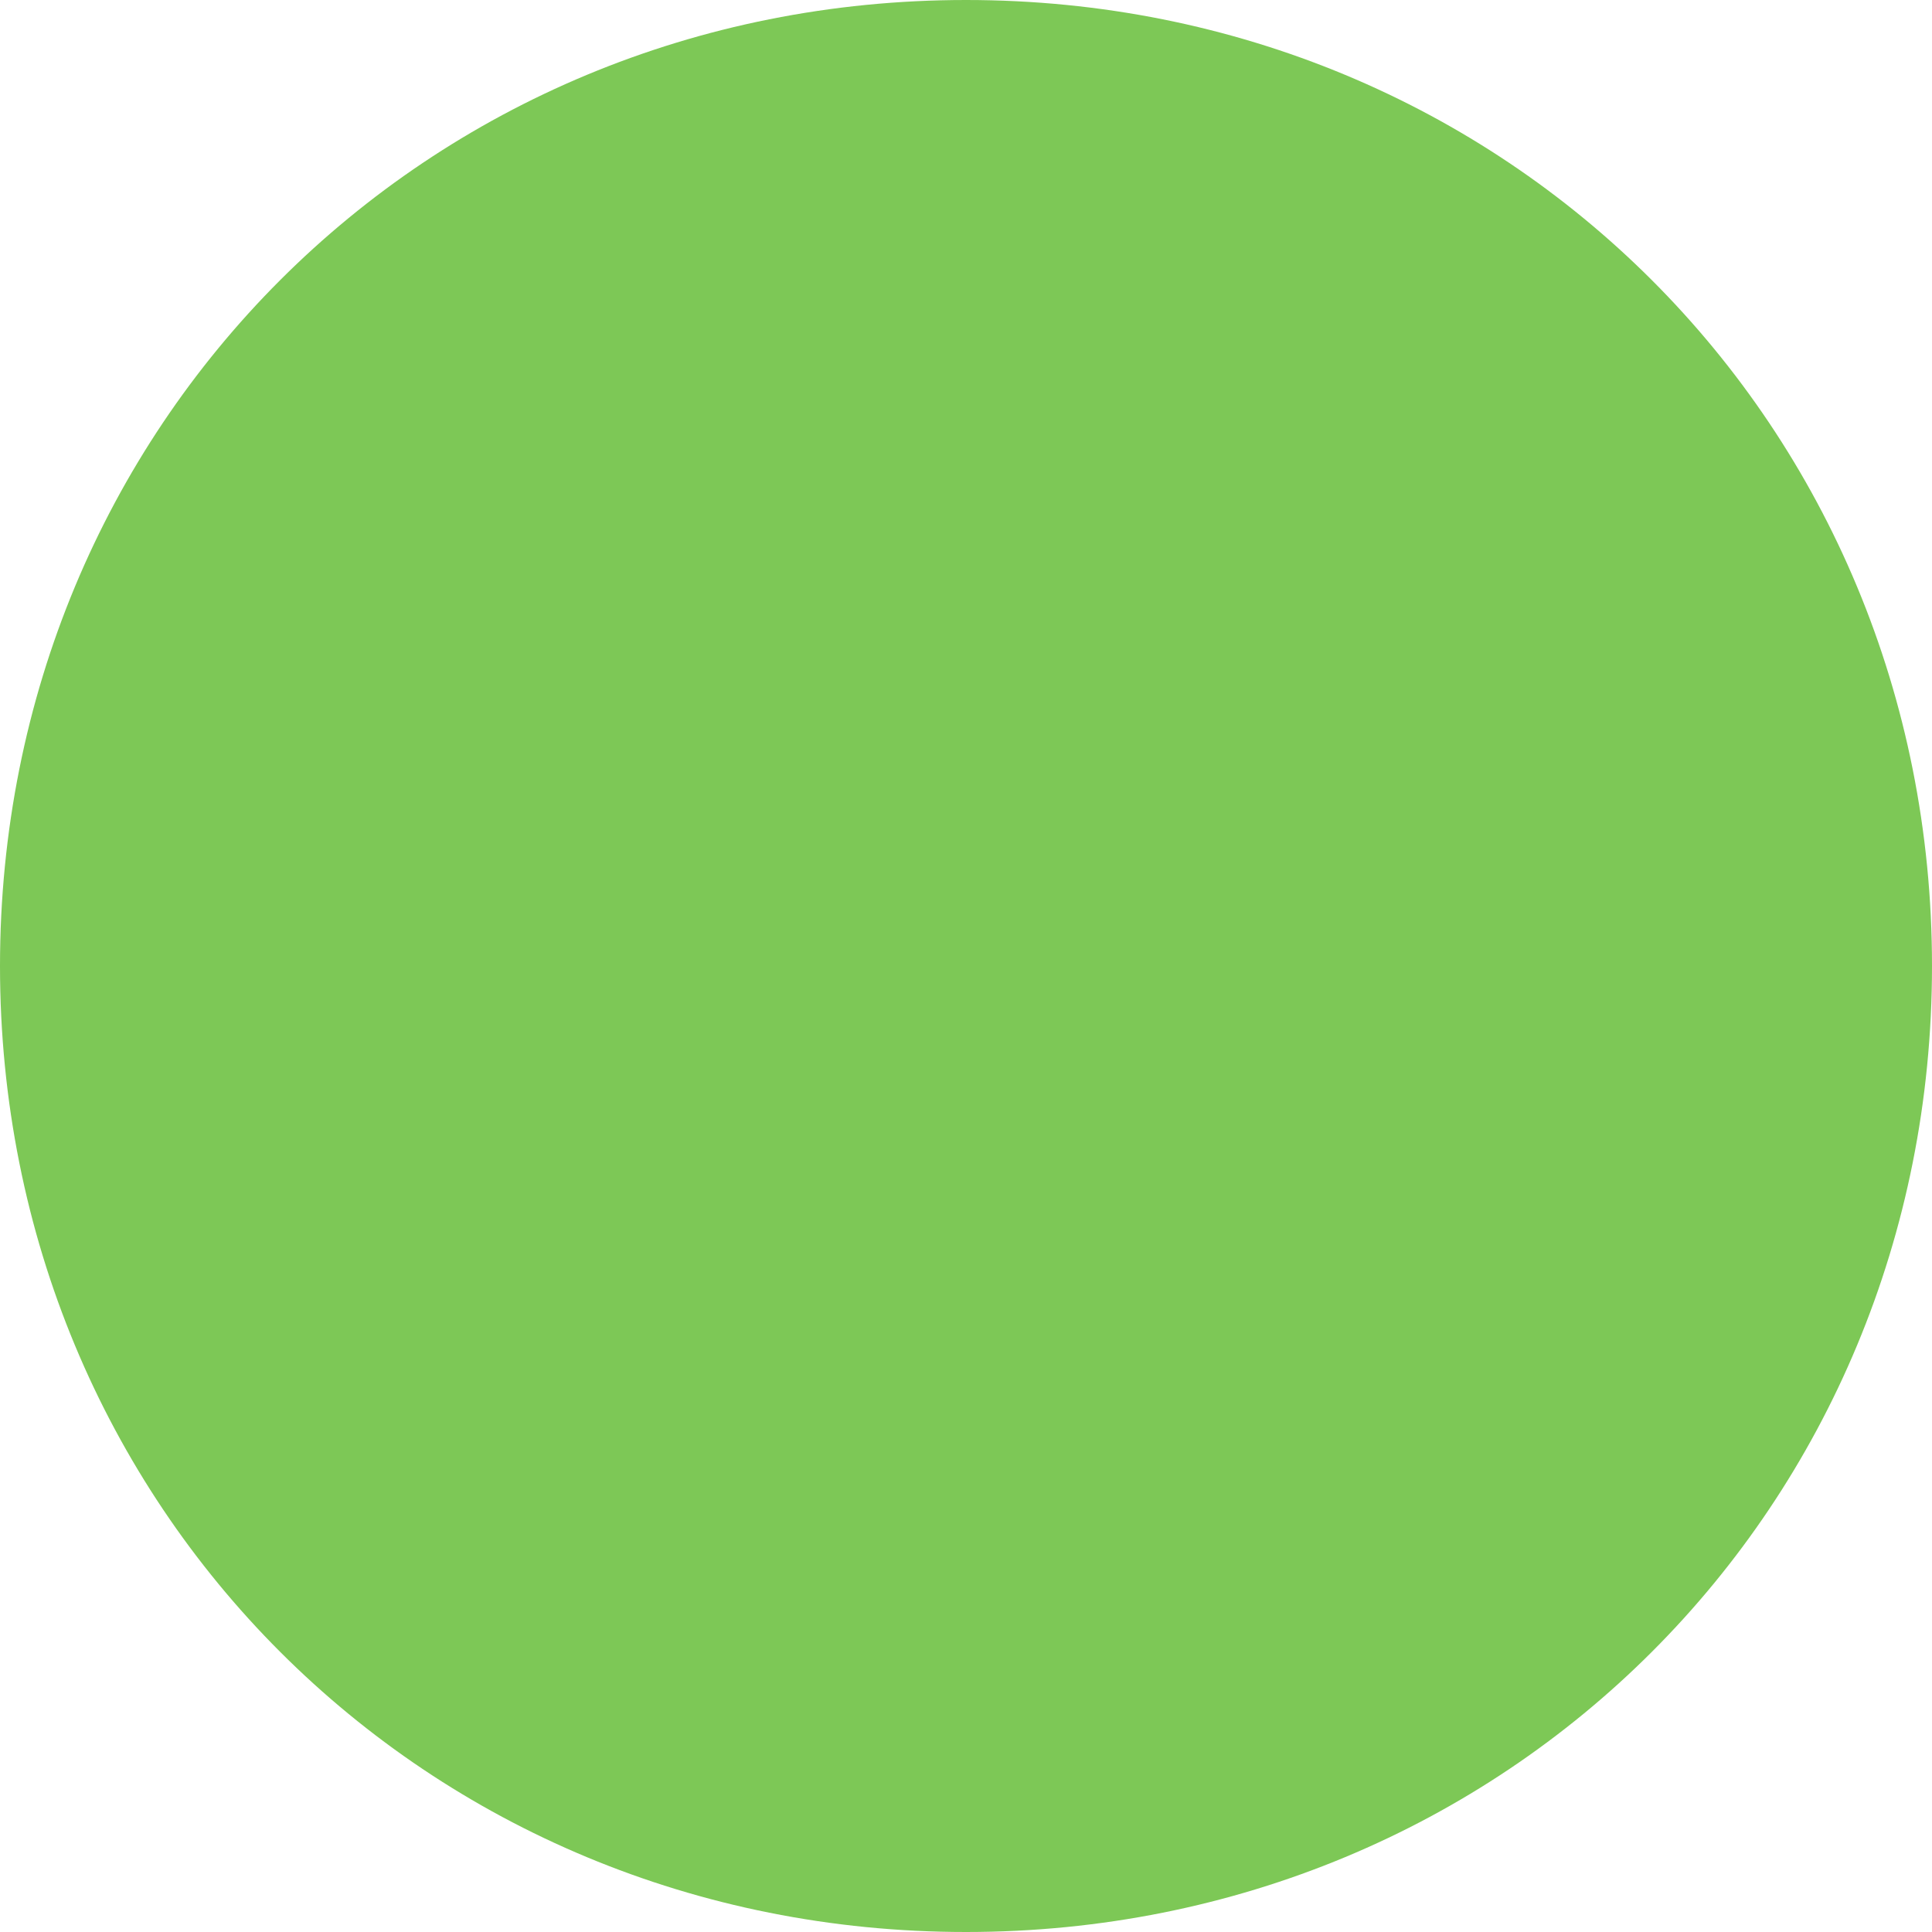
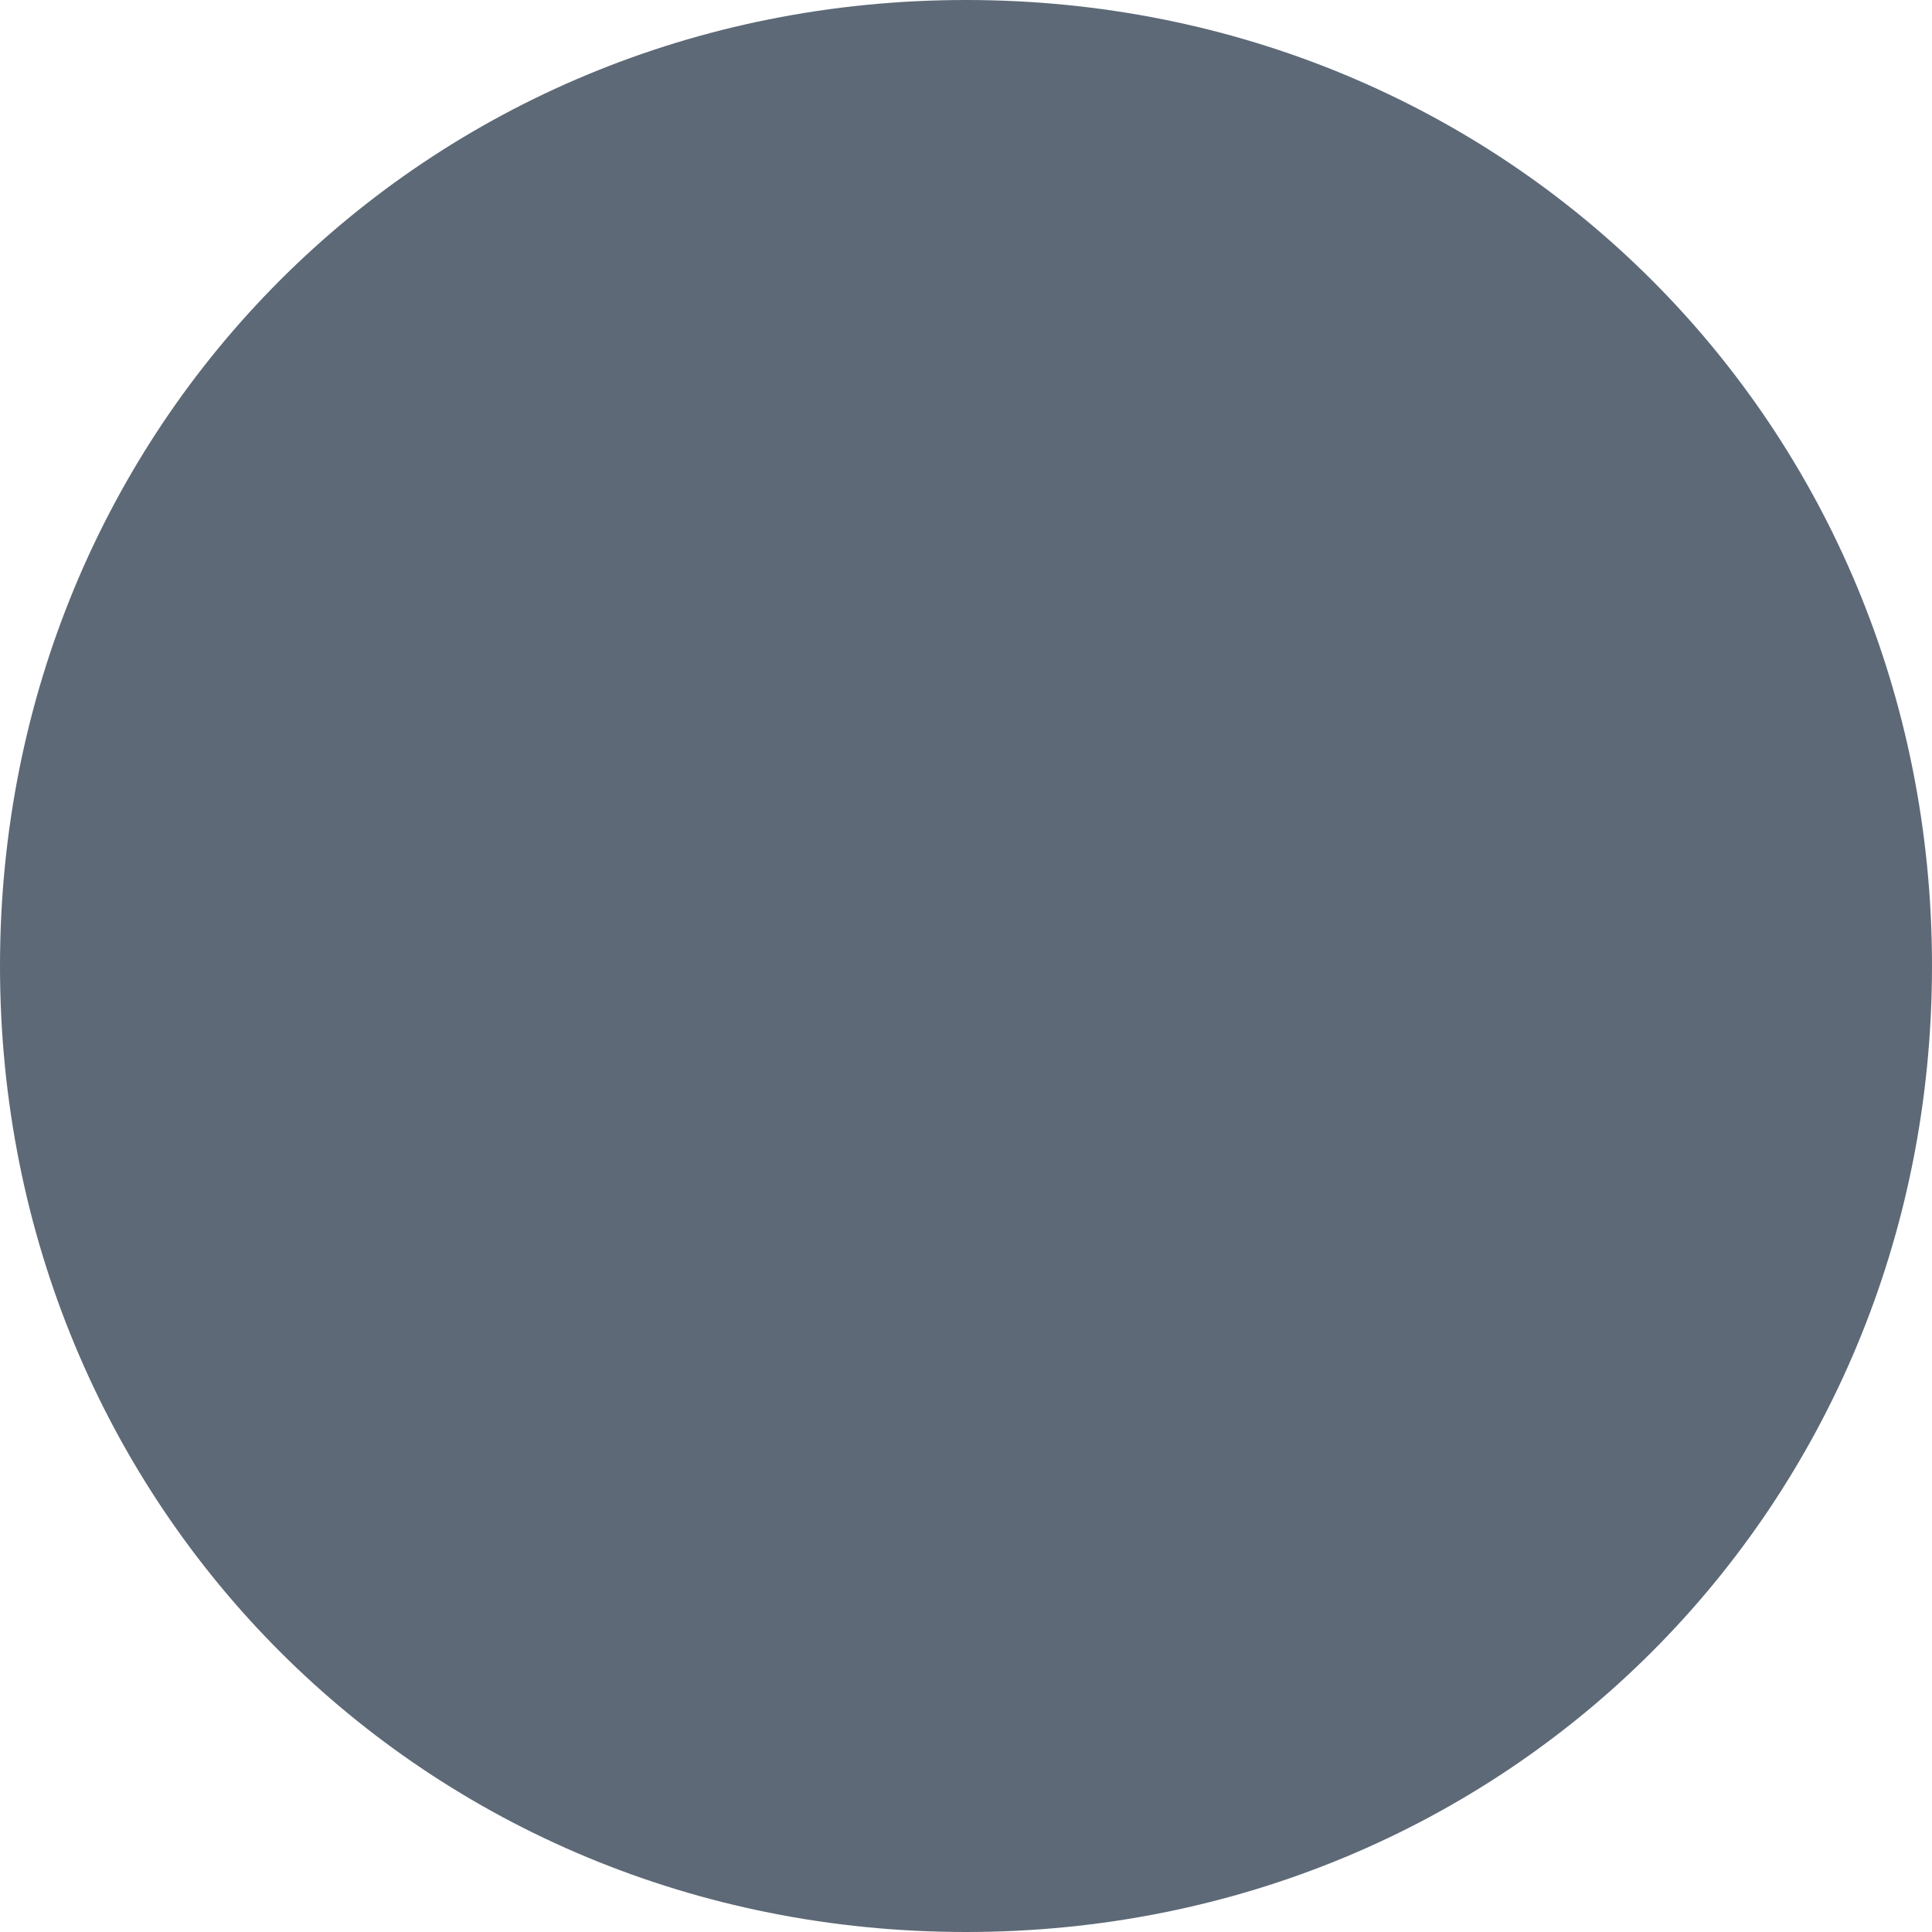
<svg xmlns="http://www.w3.org/2000/svg" version="1.1" width="8px" height="8px">
-   <g transform="matrix(1 0 0 1 -1180 -2271 )">
-     <path d="M 1184 2271  C 1186.24 2271  1188 2272.76  1188 2275  C 1188 2277.24  1186.24 2279  1184 2279  C 1181.76 2279  1180 2277.24  1180 2275  C 1180 2272.76  1181.76 2271  1184 2271  Z " fill-rule="nonzero" fill="#7dc856" stroke="none" />
+   <g transform="matrix(1 0 0 1 -1026 -2712 )">
+     <path d="M 1030 2712  C 1032.24 2712  1034 2713.76  1034 2716  C 1034 2718.24  1032.24 2720  1030 2720  C 1027.76 2720  1026 2718.24  1026 2716  C 1026 2713.76  1027.76 2712  1030 2712  Z " fill-rule="nonzero" fill="#5d6977" stroke="none" />
  </g>
</svg>
